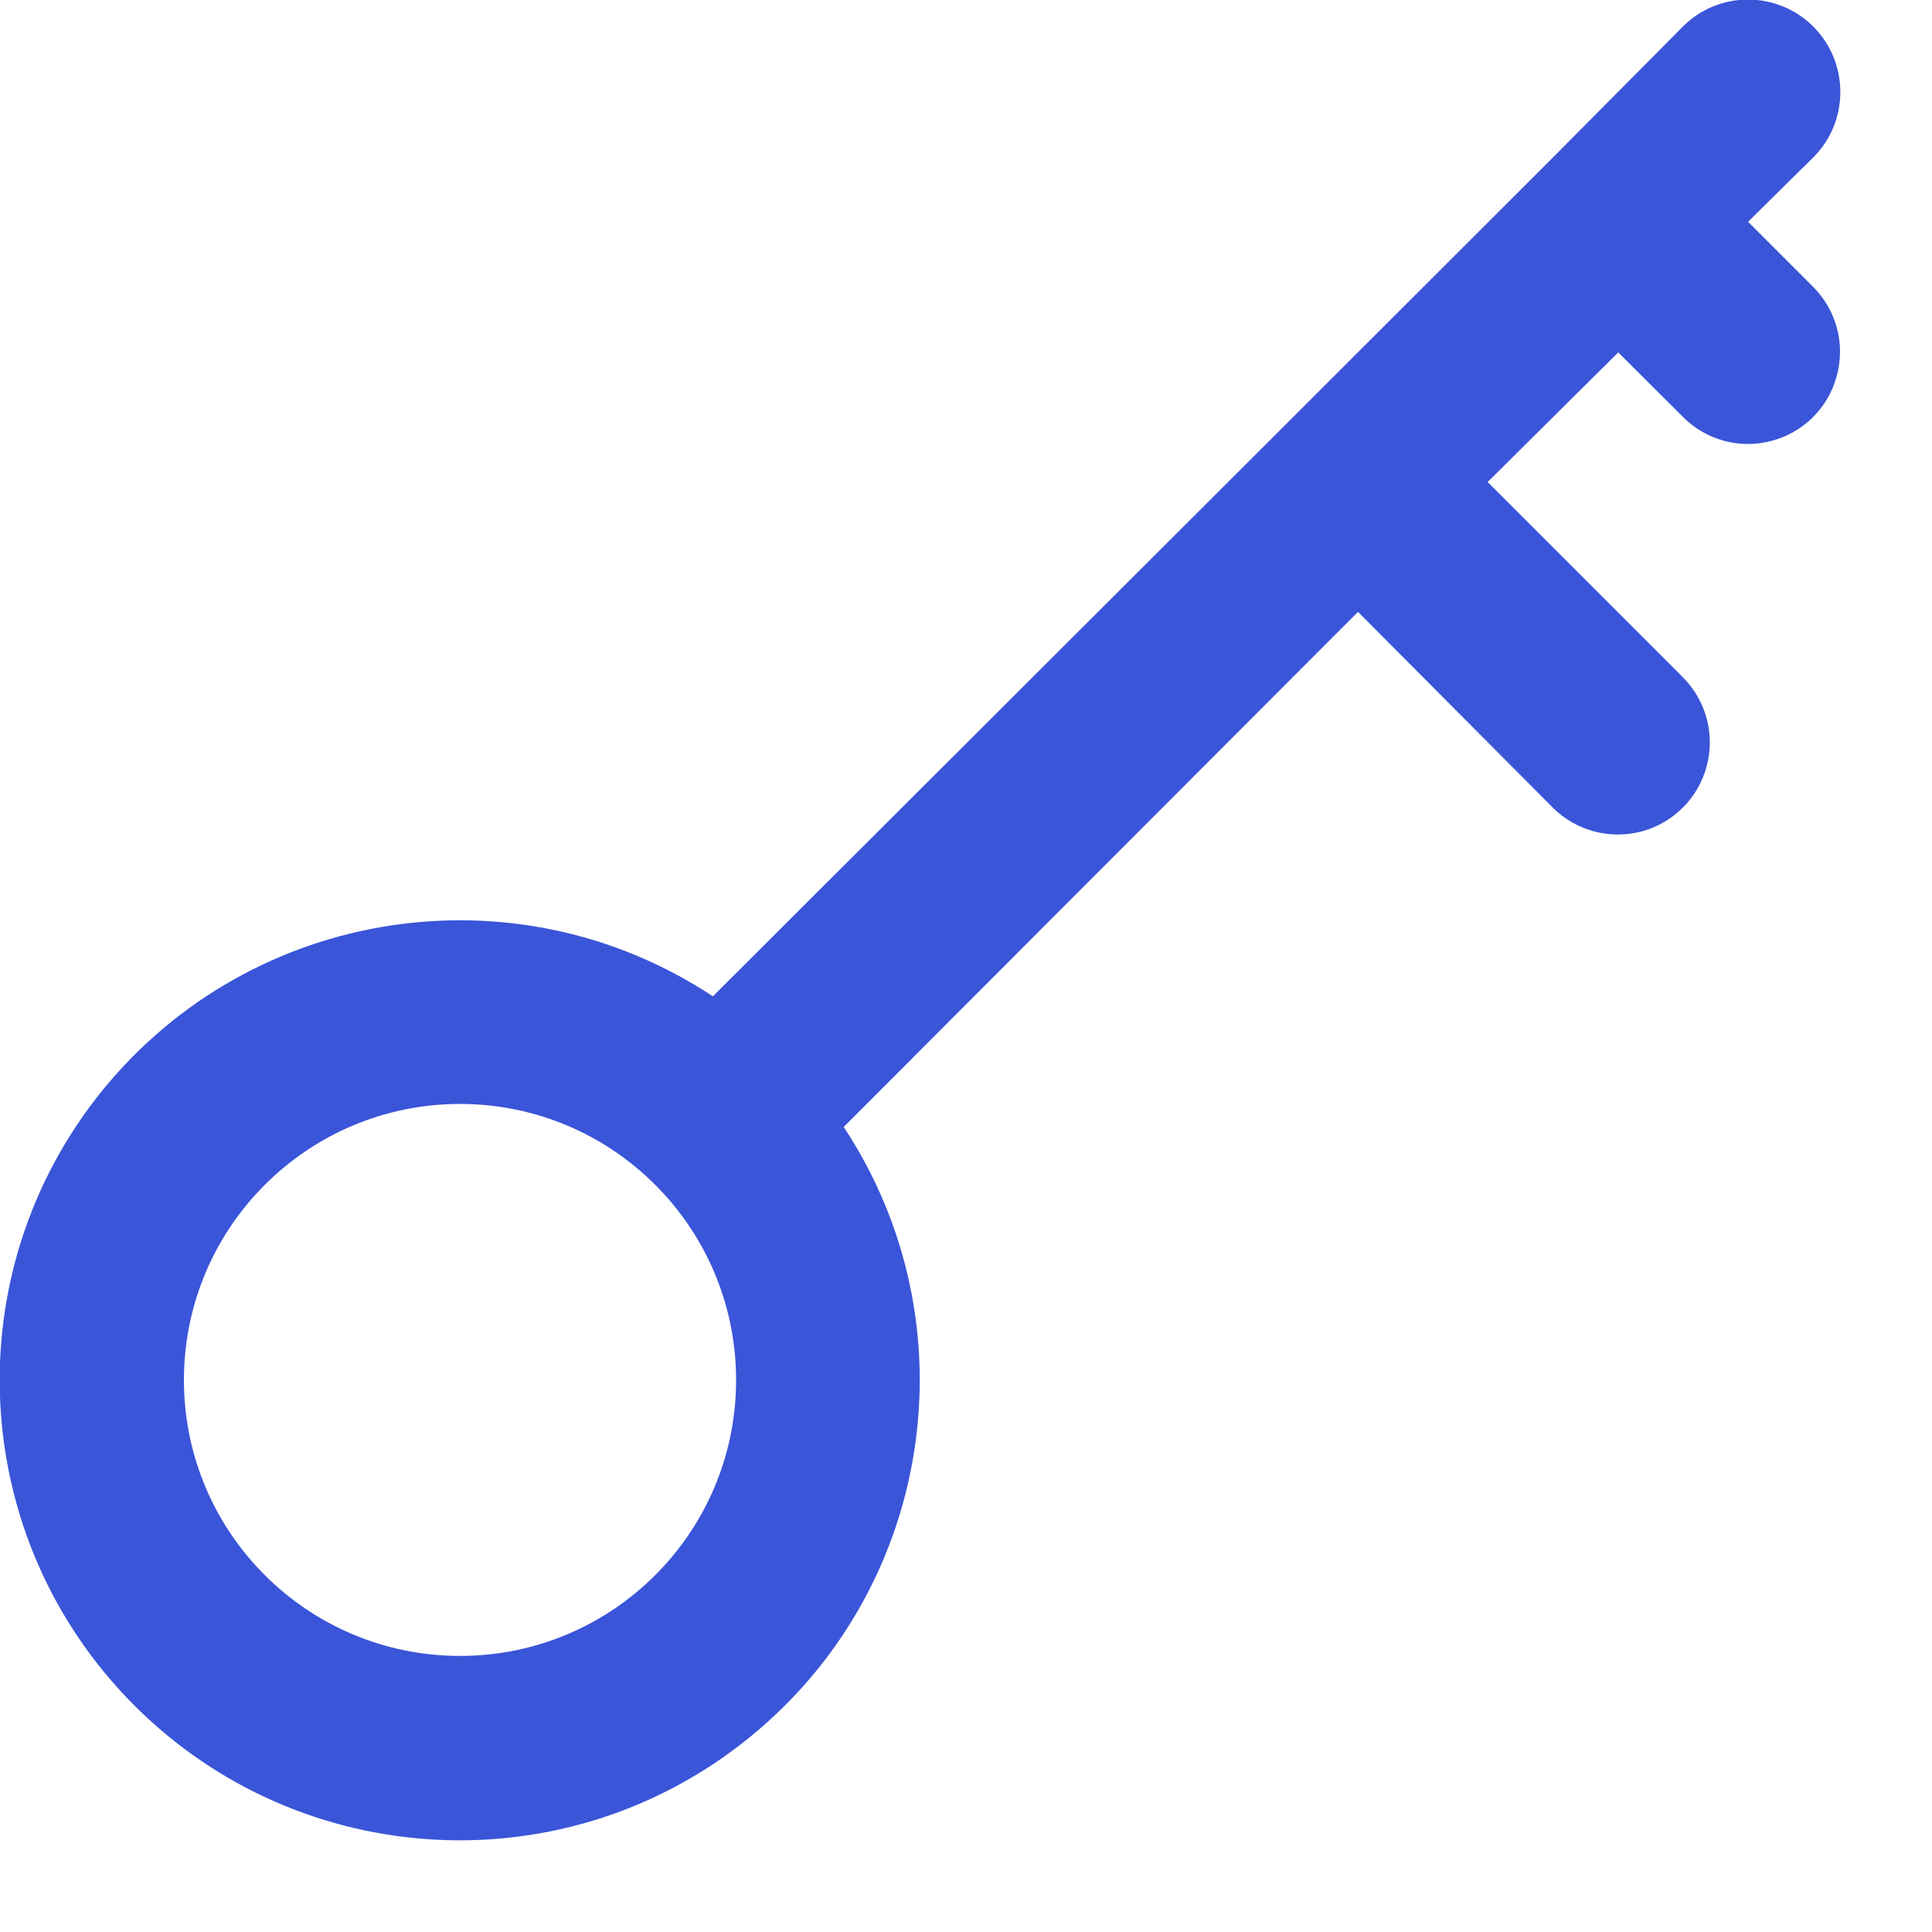
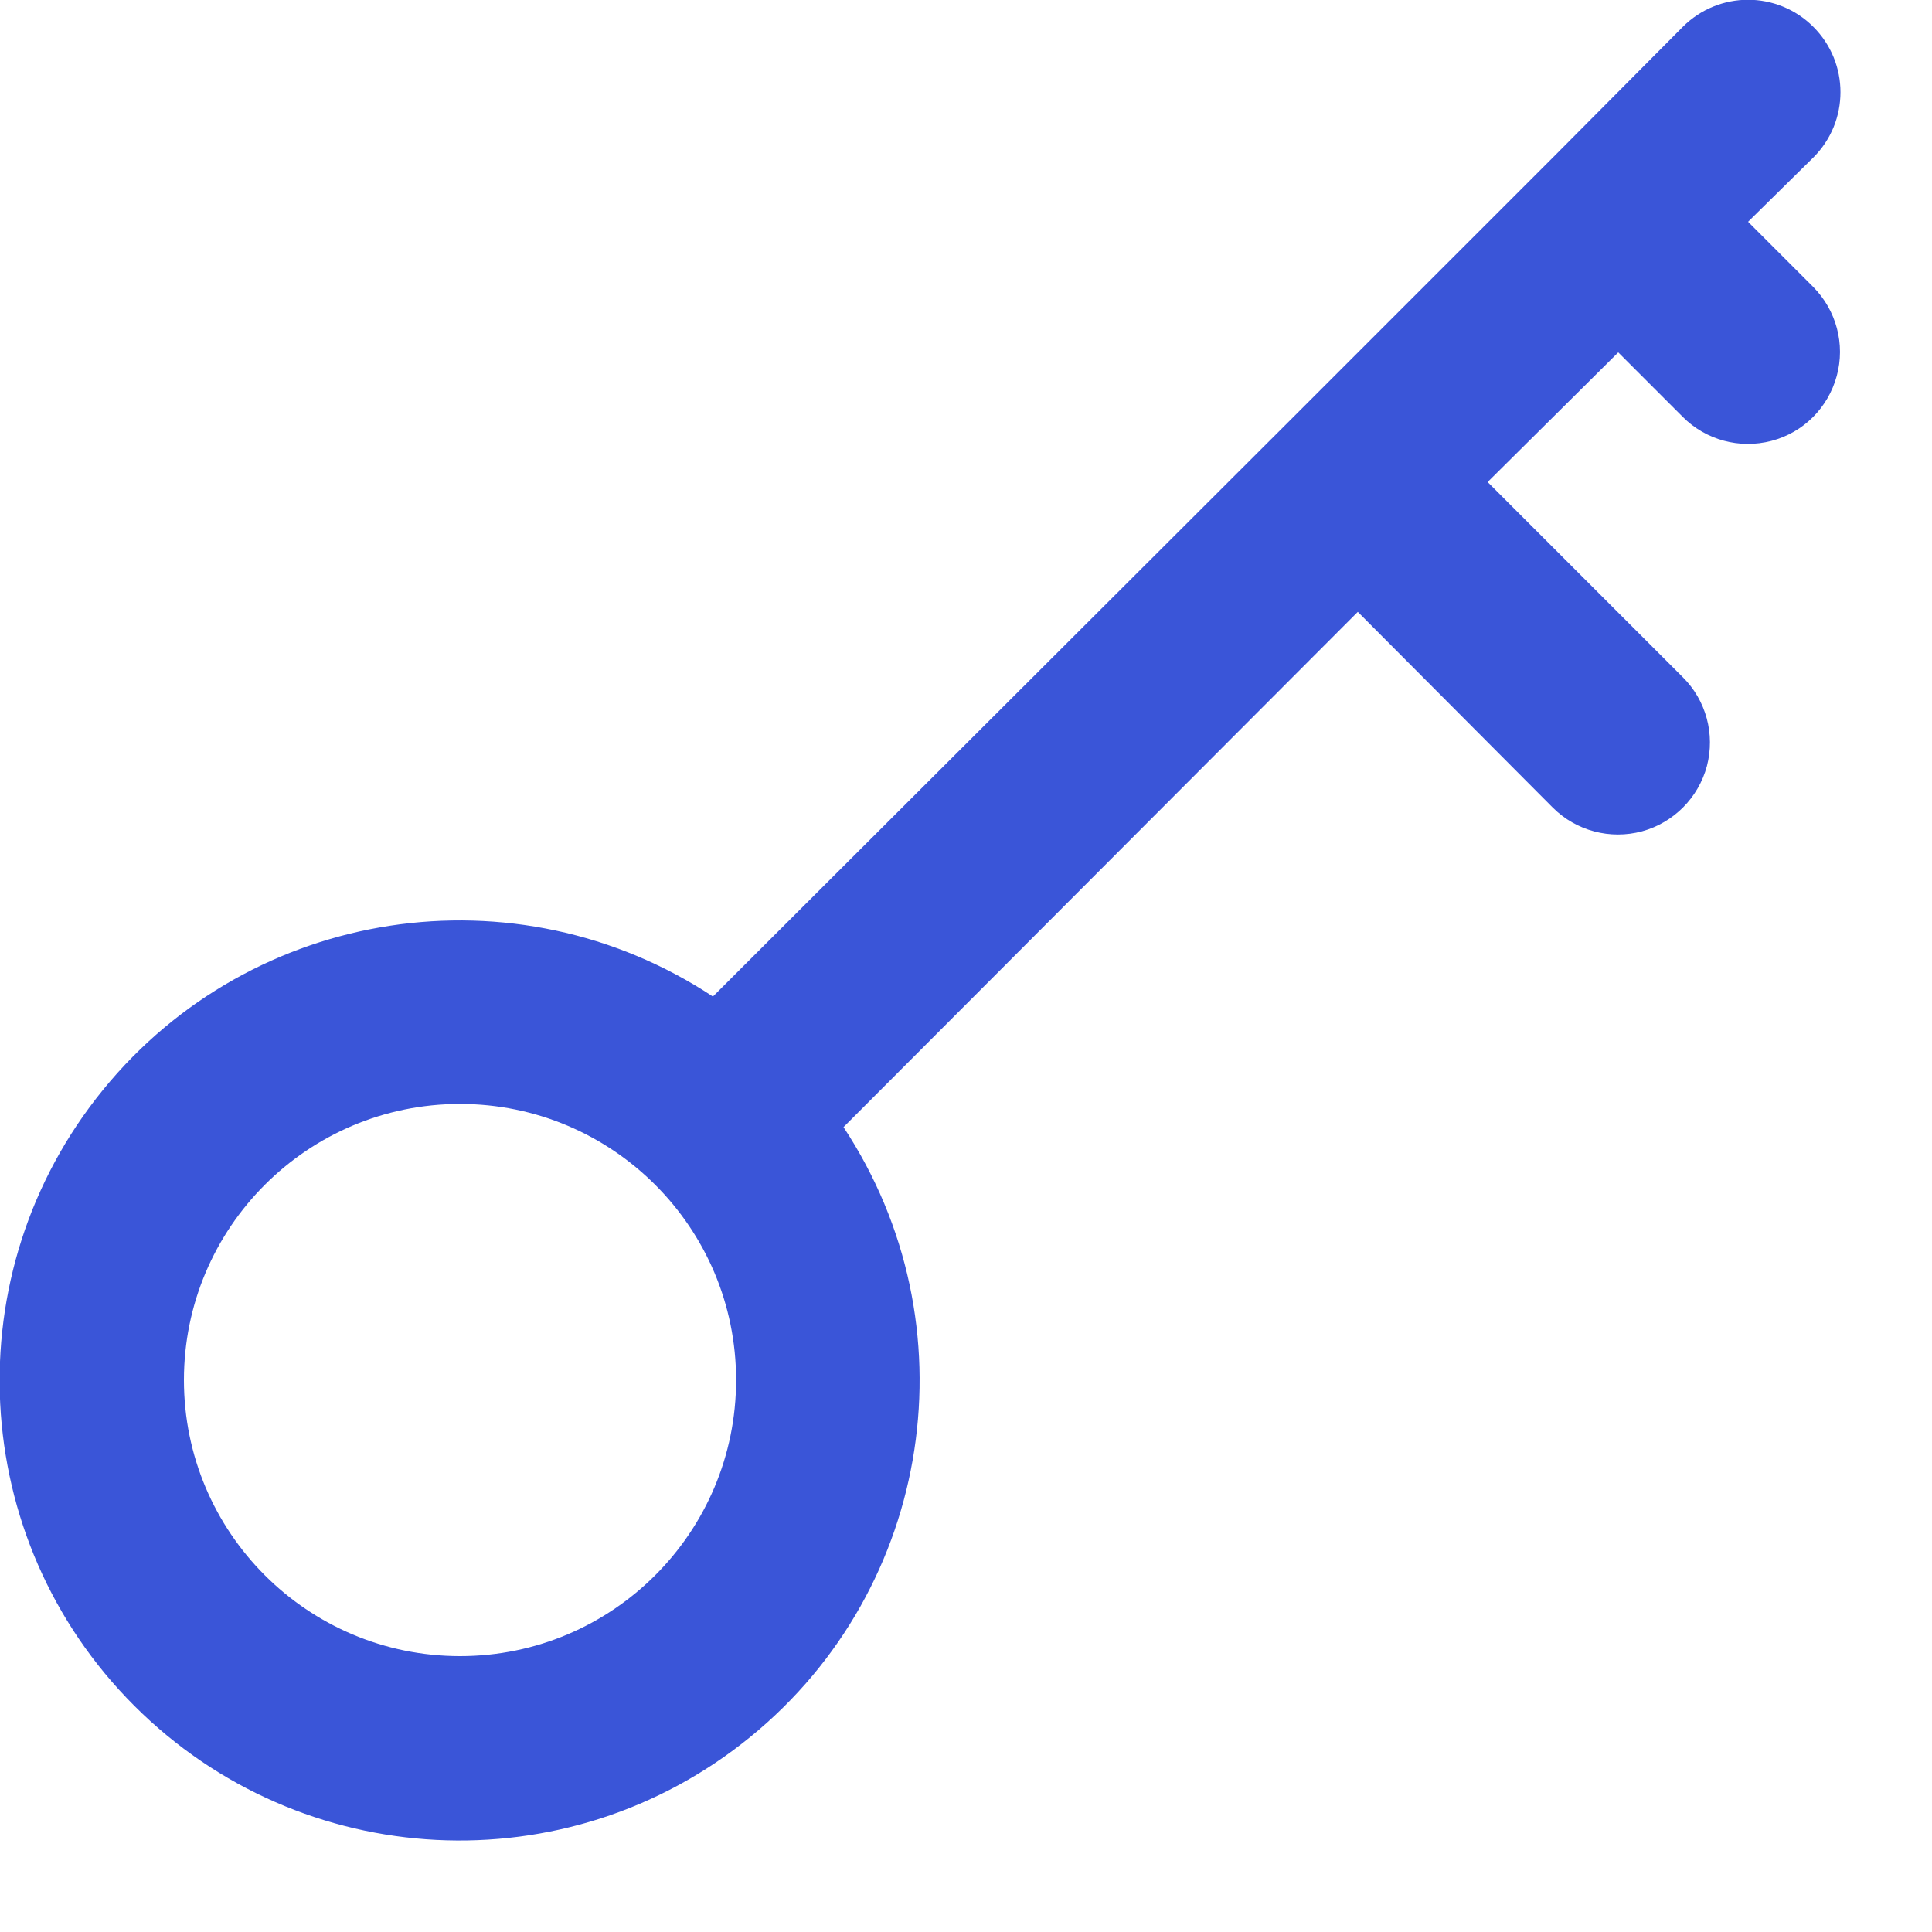
- <svg xmlns="http://www.w3.org/2000/svg" width="10px" height="10px" viewBox="0 0 10 10" version="1.1">
-   <g id="Page-1" stroke="none" stroke-width="1" fill="none" fill-rule="evenodd">
-     <g id="Login-Page-sign" transform="translate(-38, -550)" fill="#3A55D8" fill-rule="nonzero">
-       <g id="key" transform="translate(38, 550)">
-         <path d="M9.048,1.148 L9.386,0.814 C9.572,0.628 9.572,0.325 9.386,0.138 C9.199,-0.049 8.896,-0.049 8.71,0.138 L8.043,0.81 L8.043,0.81 L6.695,2.157 L6.695,2.157 L3.69,5.157 C2.671,4.484 1.307,4.693 0.534,5.639 C-0.238,6.586 -0.168,7.964 0.696,8.828 C1.56,9.692 2.938,9.762 3.884,8.989 C4.831,8.217 5.04,6.853 4.367,5.833 L7.029,3.167 L8.038,4.181 C8.159,4.301 8.334,4.347 8.499,4.303 C8.663,4.258 8.791,4.129 8.834,3.965 C8.878,3.8 8.83,3.625 8.71,3.505 L7.7,2.495 L8.376,1.824 L8.71,2.157 C8.829,2.278 9.005,2.326 9.169,2.282 C9.334,2.239 9.463,2.111 9.507,1.946 C9.552,1.782 9.506,1.607 9.386,1.486 L9.048,1.148 Z M2.381,8.571 C1.592,8.571 0.952,7.932 0.952,7.143 C0.952,6.354 1.592,5.714 2.381,5.714 C3.17,5.714 3.81,6.354 3.81,7.143 C3.81,7.932 3.17,8.571 2.381,8.571 Z" id="Shape" />
-       </g>
-     </g>
-   </g>
+ <svg xmlns="http://www.w3.org/2000/svg" height="10" viewBox="0 0 10 10" width="10">
+   <path d="m9.048 1.148.338-.333c.187-.187.187-.489 0-.676-.187-.187-.489-.187-.676 0l-.667.671-1.348 1.348-3.005 3c-1.02-.673-2.384-.465-3.156.482s-.703 2.325.161 3.189 2.242.934 3.189.161c.947-.772 1.155-2.136.482-3.156l2.662-2.667 1.01 1.014c.121.12.296.166.461.122.164-.045.292-.174.336-.338.043-.165-.004-.34-.125-.46l-1.01-1.01.676-.671.333.333c.12.121.295.168.46.125.165-.043.293-.171.338-.336.045-.164-.002-.34-.122-.461zm-6.667 7.424c-.789 0-1.429-.64-1.429-1.429 0-.789.64-1.429 1.429-1.429s1.429.64 1.429 1.429c0 .789-.64 1.429-1.429 1.429z" fill="#3a55d8" />
</svg>
